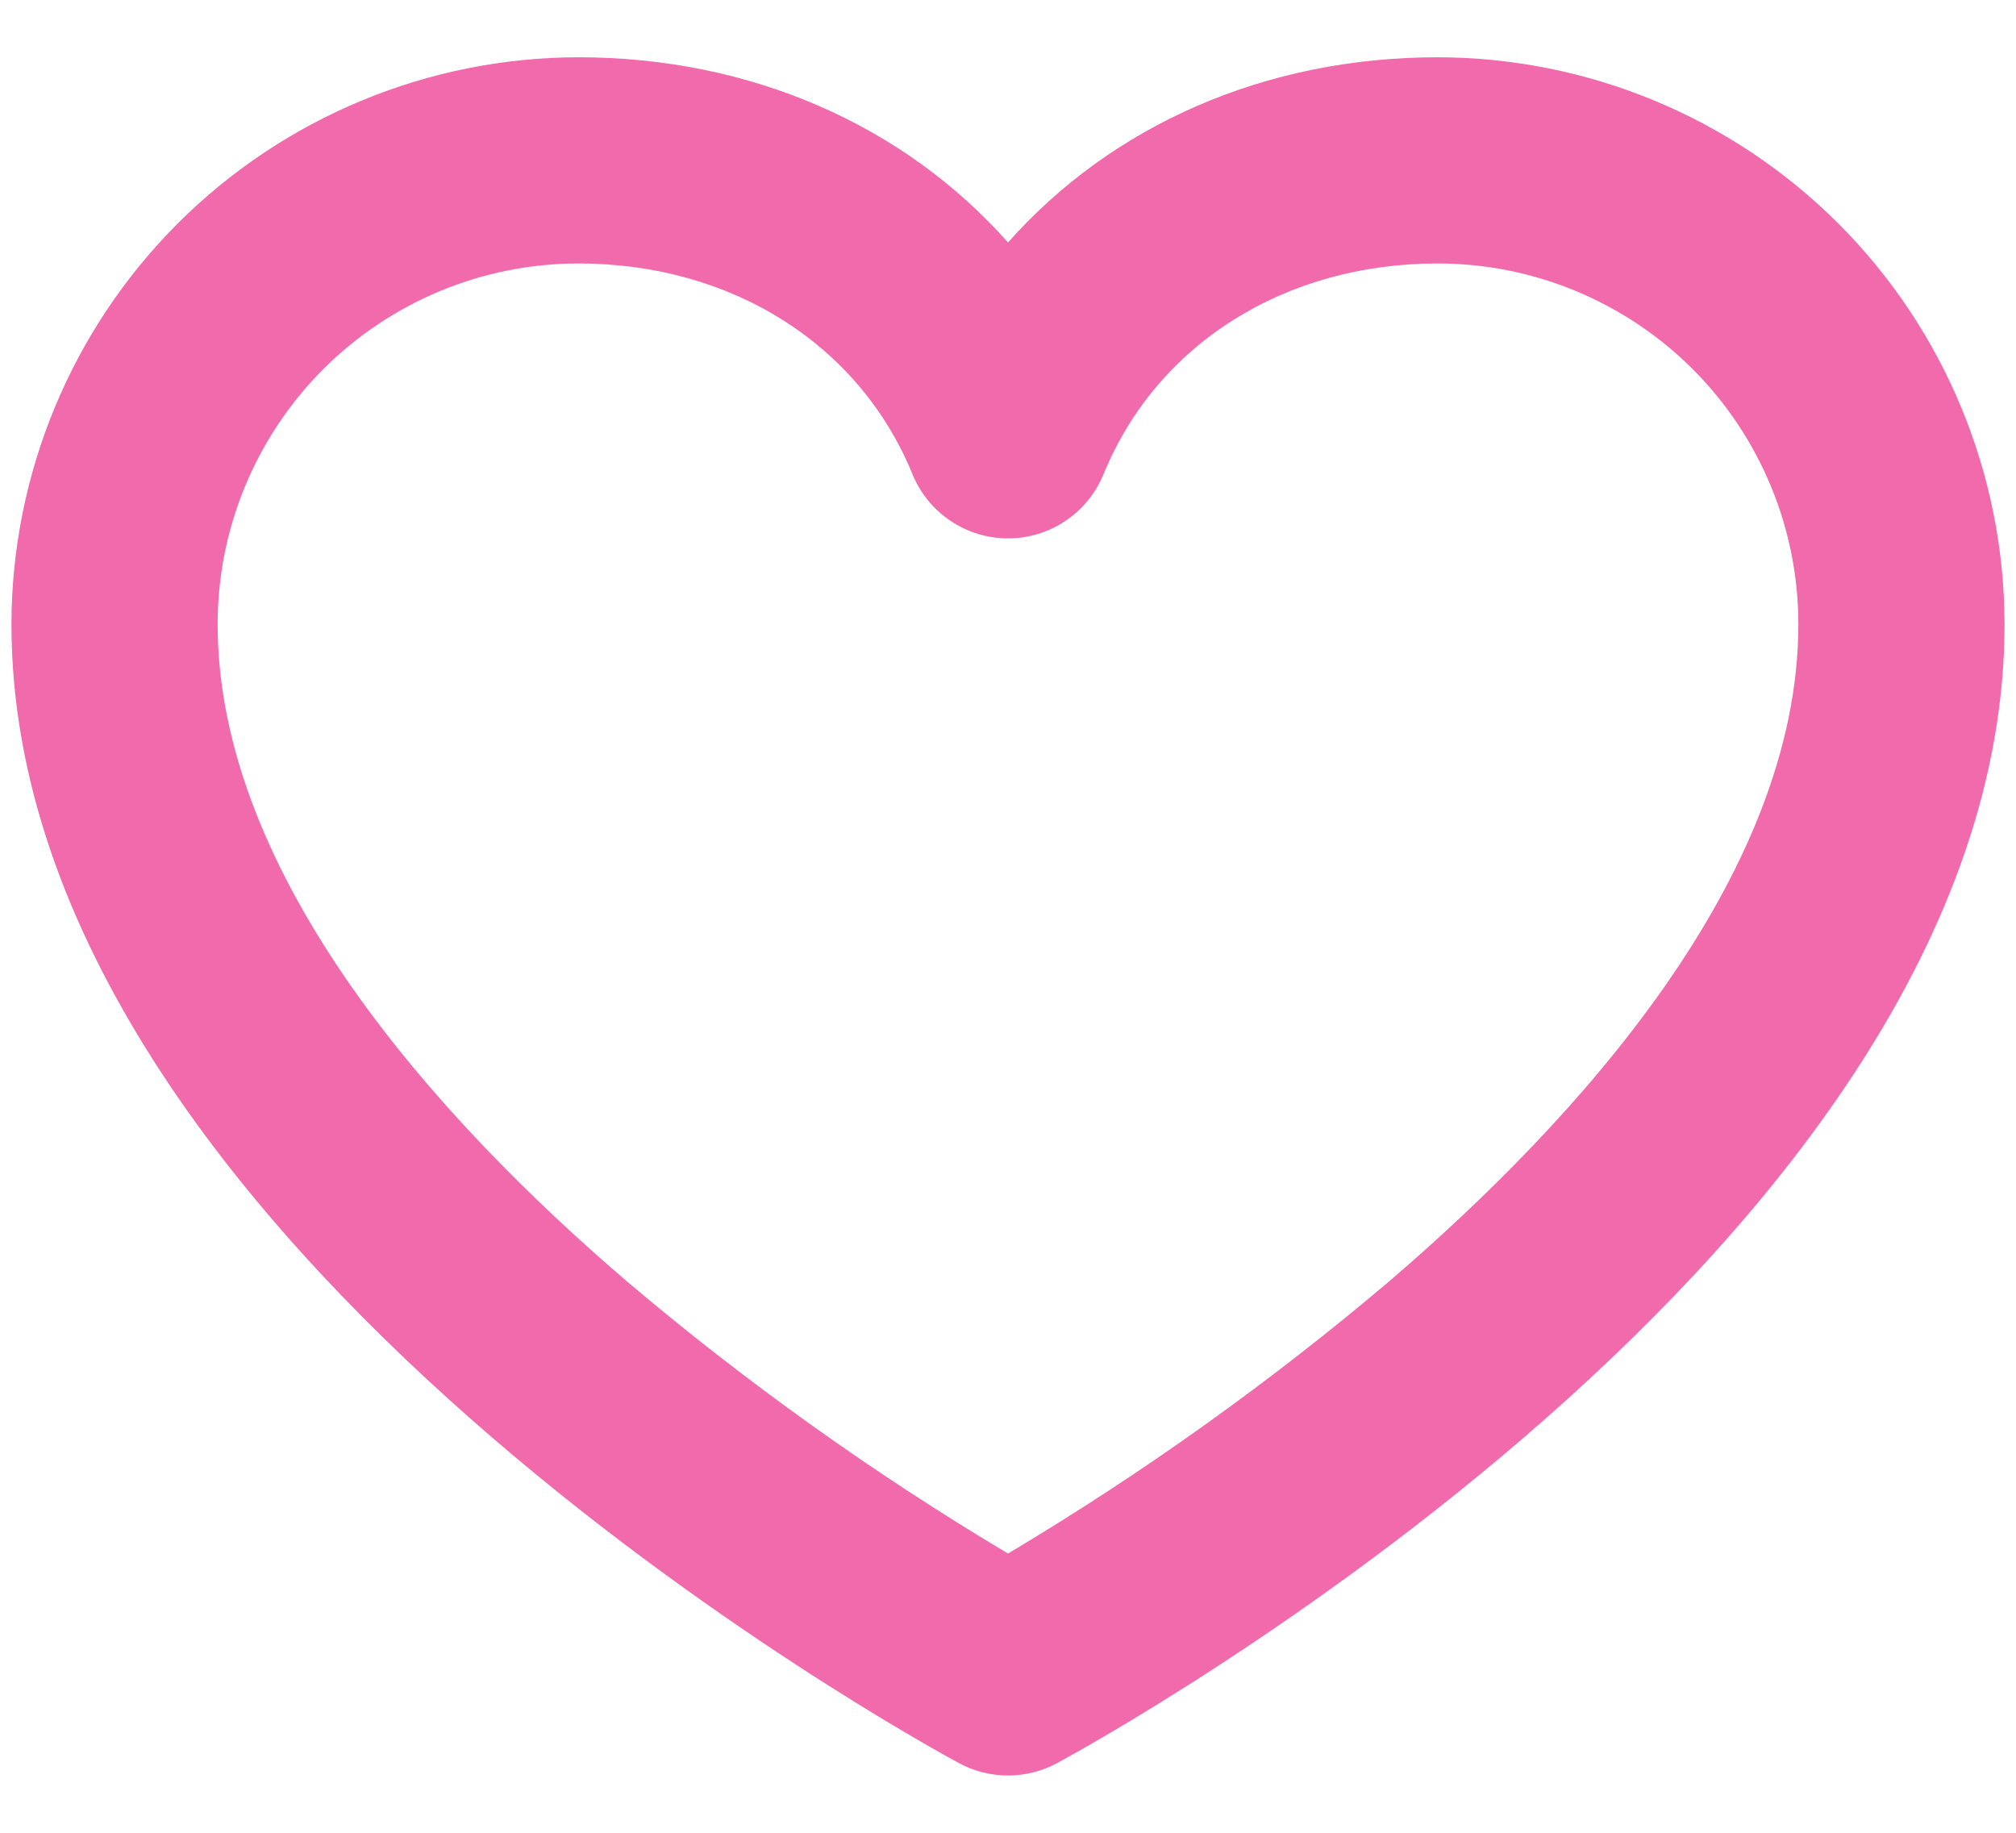
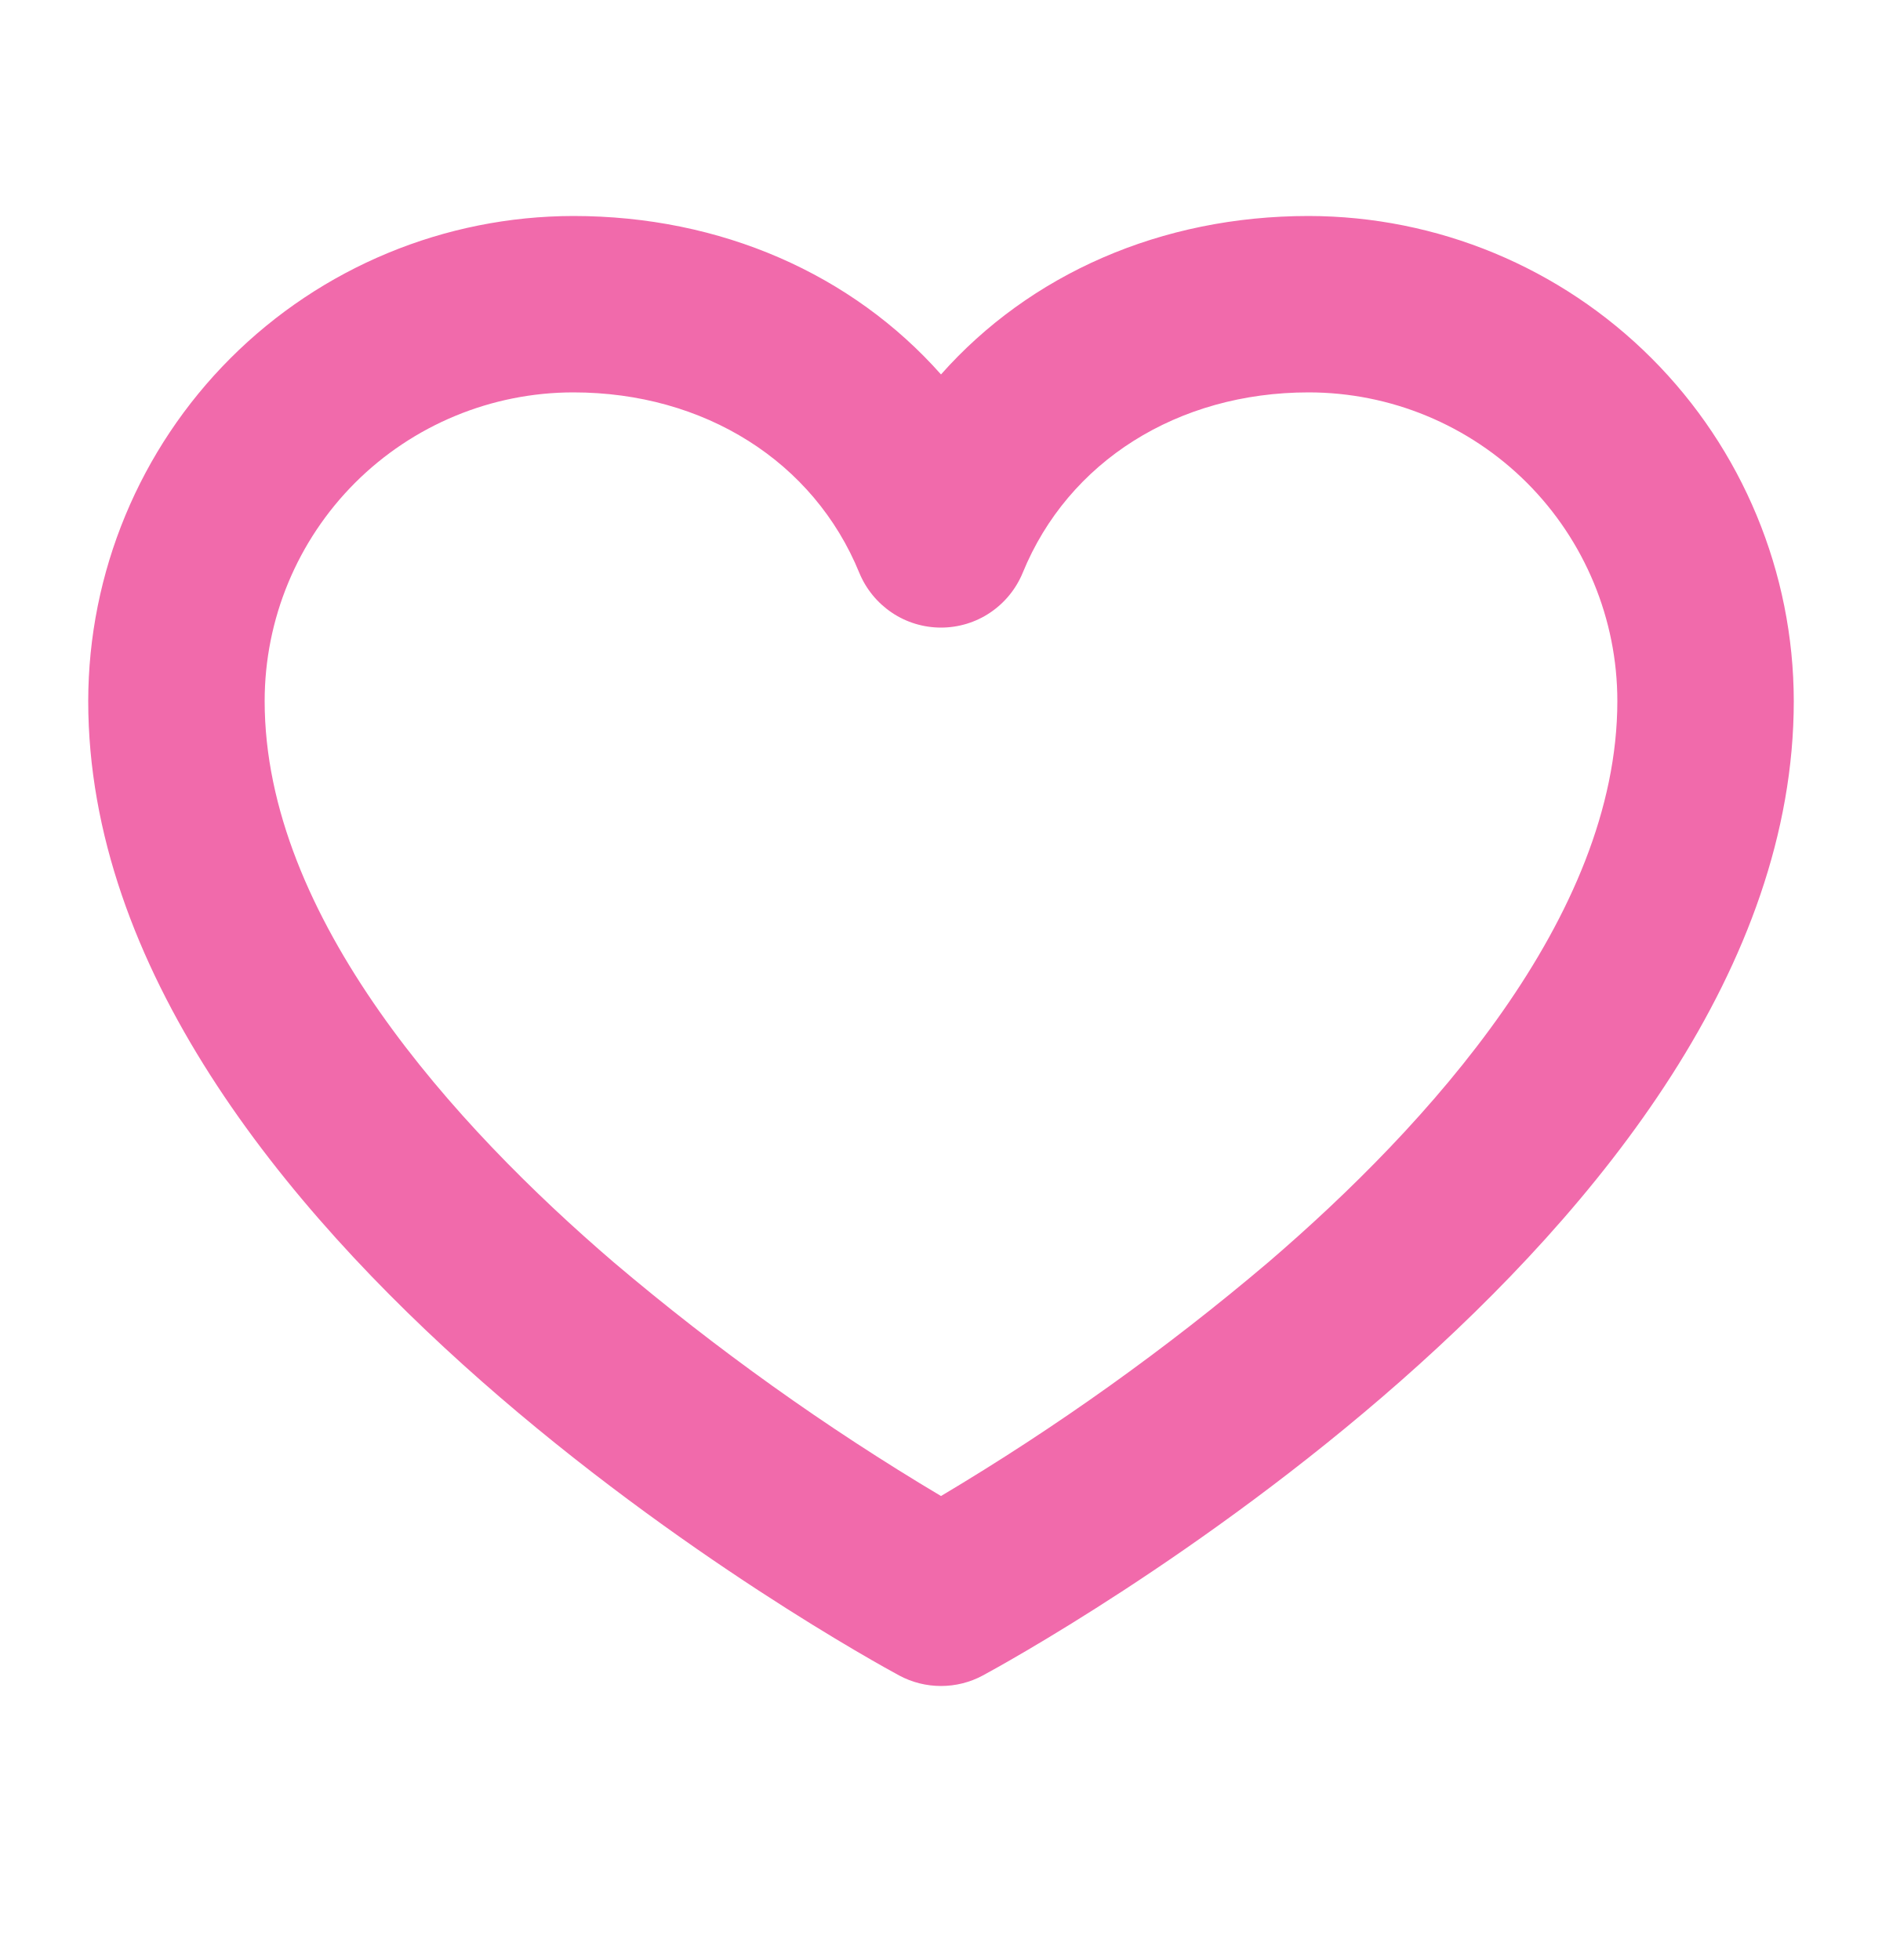
- <svg xmlns="http://www.w3.org/2000/svg" width="22" height="20" viewBox="0 0 22 20" fill="none">
-   <path d="M15.688 0.625C13.804 0.625 12.133 1.368 11 2.646C9.867 1.368 8.196 0.625 6.312 0.625C4.672 0.627 3.099 1.28 1.939 2.439C0.78 3.599 0.127 5.172 0.125 6.812C0.125 13.594 10.045 19.013 10.467 19.241C10.63 19.329 10.814 19.375 11 19.375C11.186 19.375 11.37 19.329 11.533 19.241C11.955 19.013 21.875 13.594 21.875 6.812C21.873 5.172 21.221 3.599 20.061 2.439C18.901 1.28 17.328 0.627 15.688 0.625ZM15.173 13.971C13.867 15.079 12.471 16.076 11 16.953C9.529 16.076 8.133 15.079 6.827 13.971C4.796 12.228 2.375 9.571 2.375 6.812C2.375 5.768 2.79 4.767 3.528 4.028C4.267 3.29 5.268 2.875 6.312 2.875C7.981 2.875 9.378 3.756 9.958 5.176C10.043 5.383 10.187 5.56 10.373 5.684C10.558 5.809 10.777 5.875 11 5.875C11.223 5.875 11.442 5.809 11.627 5.684C11.813 5.56 11.957 5.383 12.042 5.176C12.622 3.756 14.019 2.875 15.688 2.875C16.732 2.875 17.733 3.29 18.472 4.028C19.21 4.767 19.625 5.768 19.625 6.812C19.625 9.571 17.204 12.228 15.173 13.971Z" fill="#F16AAB" />
+ <svg xmlns="http://www.w3.org/2000/svg" width="24" height="25" viewBox="0 0 24 25" fill="none">
+   <path d="M16.688 2.755C14.804 2.755 13.133 3.498 12 4.776C10.867 3.498 9.196 2.755 7.312 2.755C5.672 2.757 4.099 3.409 2.939 4.569C1.78 5.729 1.127 7.302 1.125 8.942C1.125 15.724 11.045 21.143 11.467 21.371C11.63 21.459 11.814 21.505 12 21.505C12.186 21.505 12.37 21.459 12.533 21.371C12.955 21.143 22.875 15.724 22.875 8.942C22.873 7.302 22.221 5.729 21.061 4.569C19.901 3.409 18.328 2.757 16.688 2.755ZM16.173 16.101C14.867 17.209 13.471 18.206 12 19.082C10.529 18.206 9.133 17.209 7.827 16.101C5.796 14.358 3.375 11.7 3.375 8.942C3.375 7.898 3.79 6.897 4.528 6.158C5.267 5.42 6.268 5.005 7.312 5.005C8.981 5.005 10.378 5.886 10.958 7.306C11.043 7.512 11.187 7.689 11.373 7.814C11.558 7.939 11.777 8.005 12 8.005C12.223 8.005 12.442 7.939 12.627 7.814C12.813 7.689 12.957 7.512 13.042 7.306C13.622 5.886 15.019 5.005 16.688 5.005C17.732 5.005 18.733 5.42 19.472 6.158C20.21 6.897 20.625 7.898 20.625 8.942C20.625 11.7 18.204 14.358 16.173 16.101Z" fill="#F16AAB" />
</svg>
